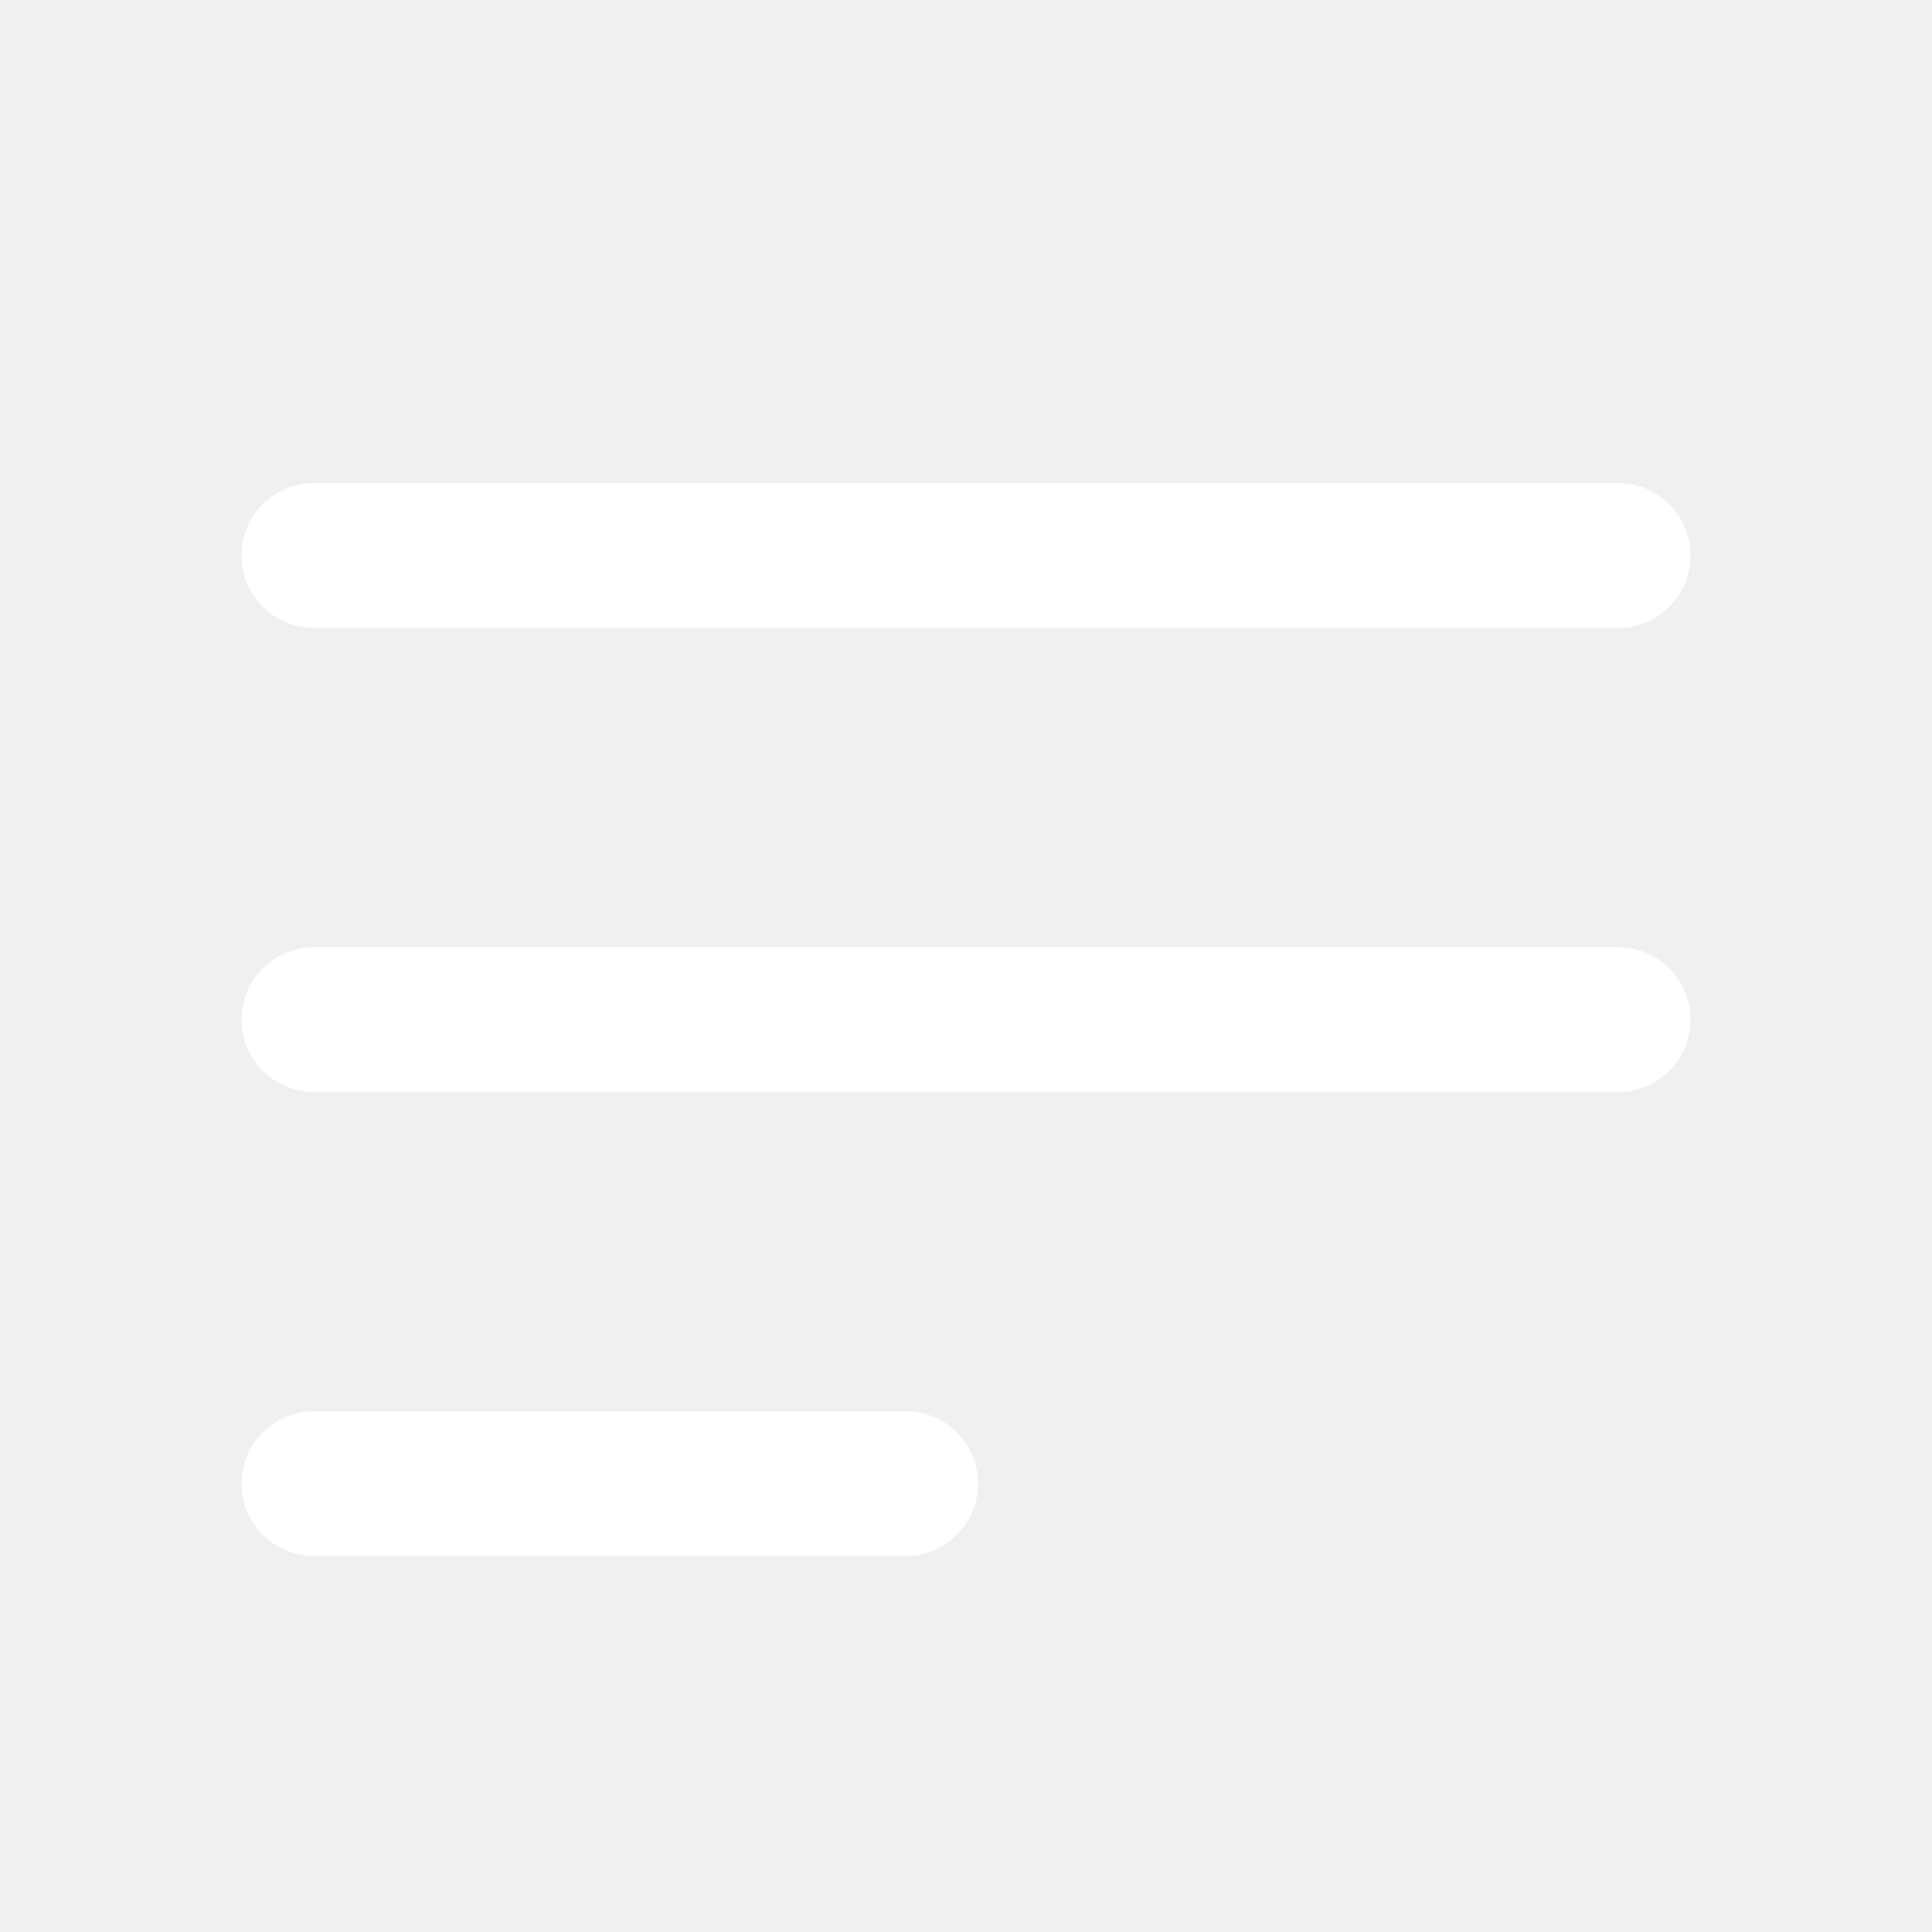
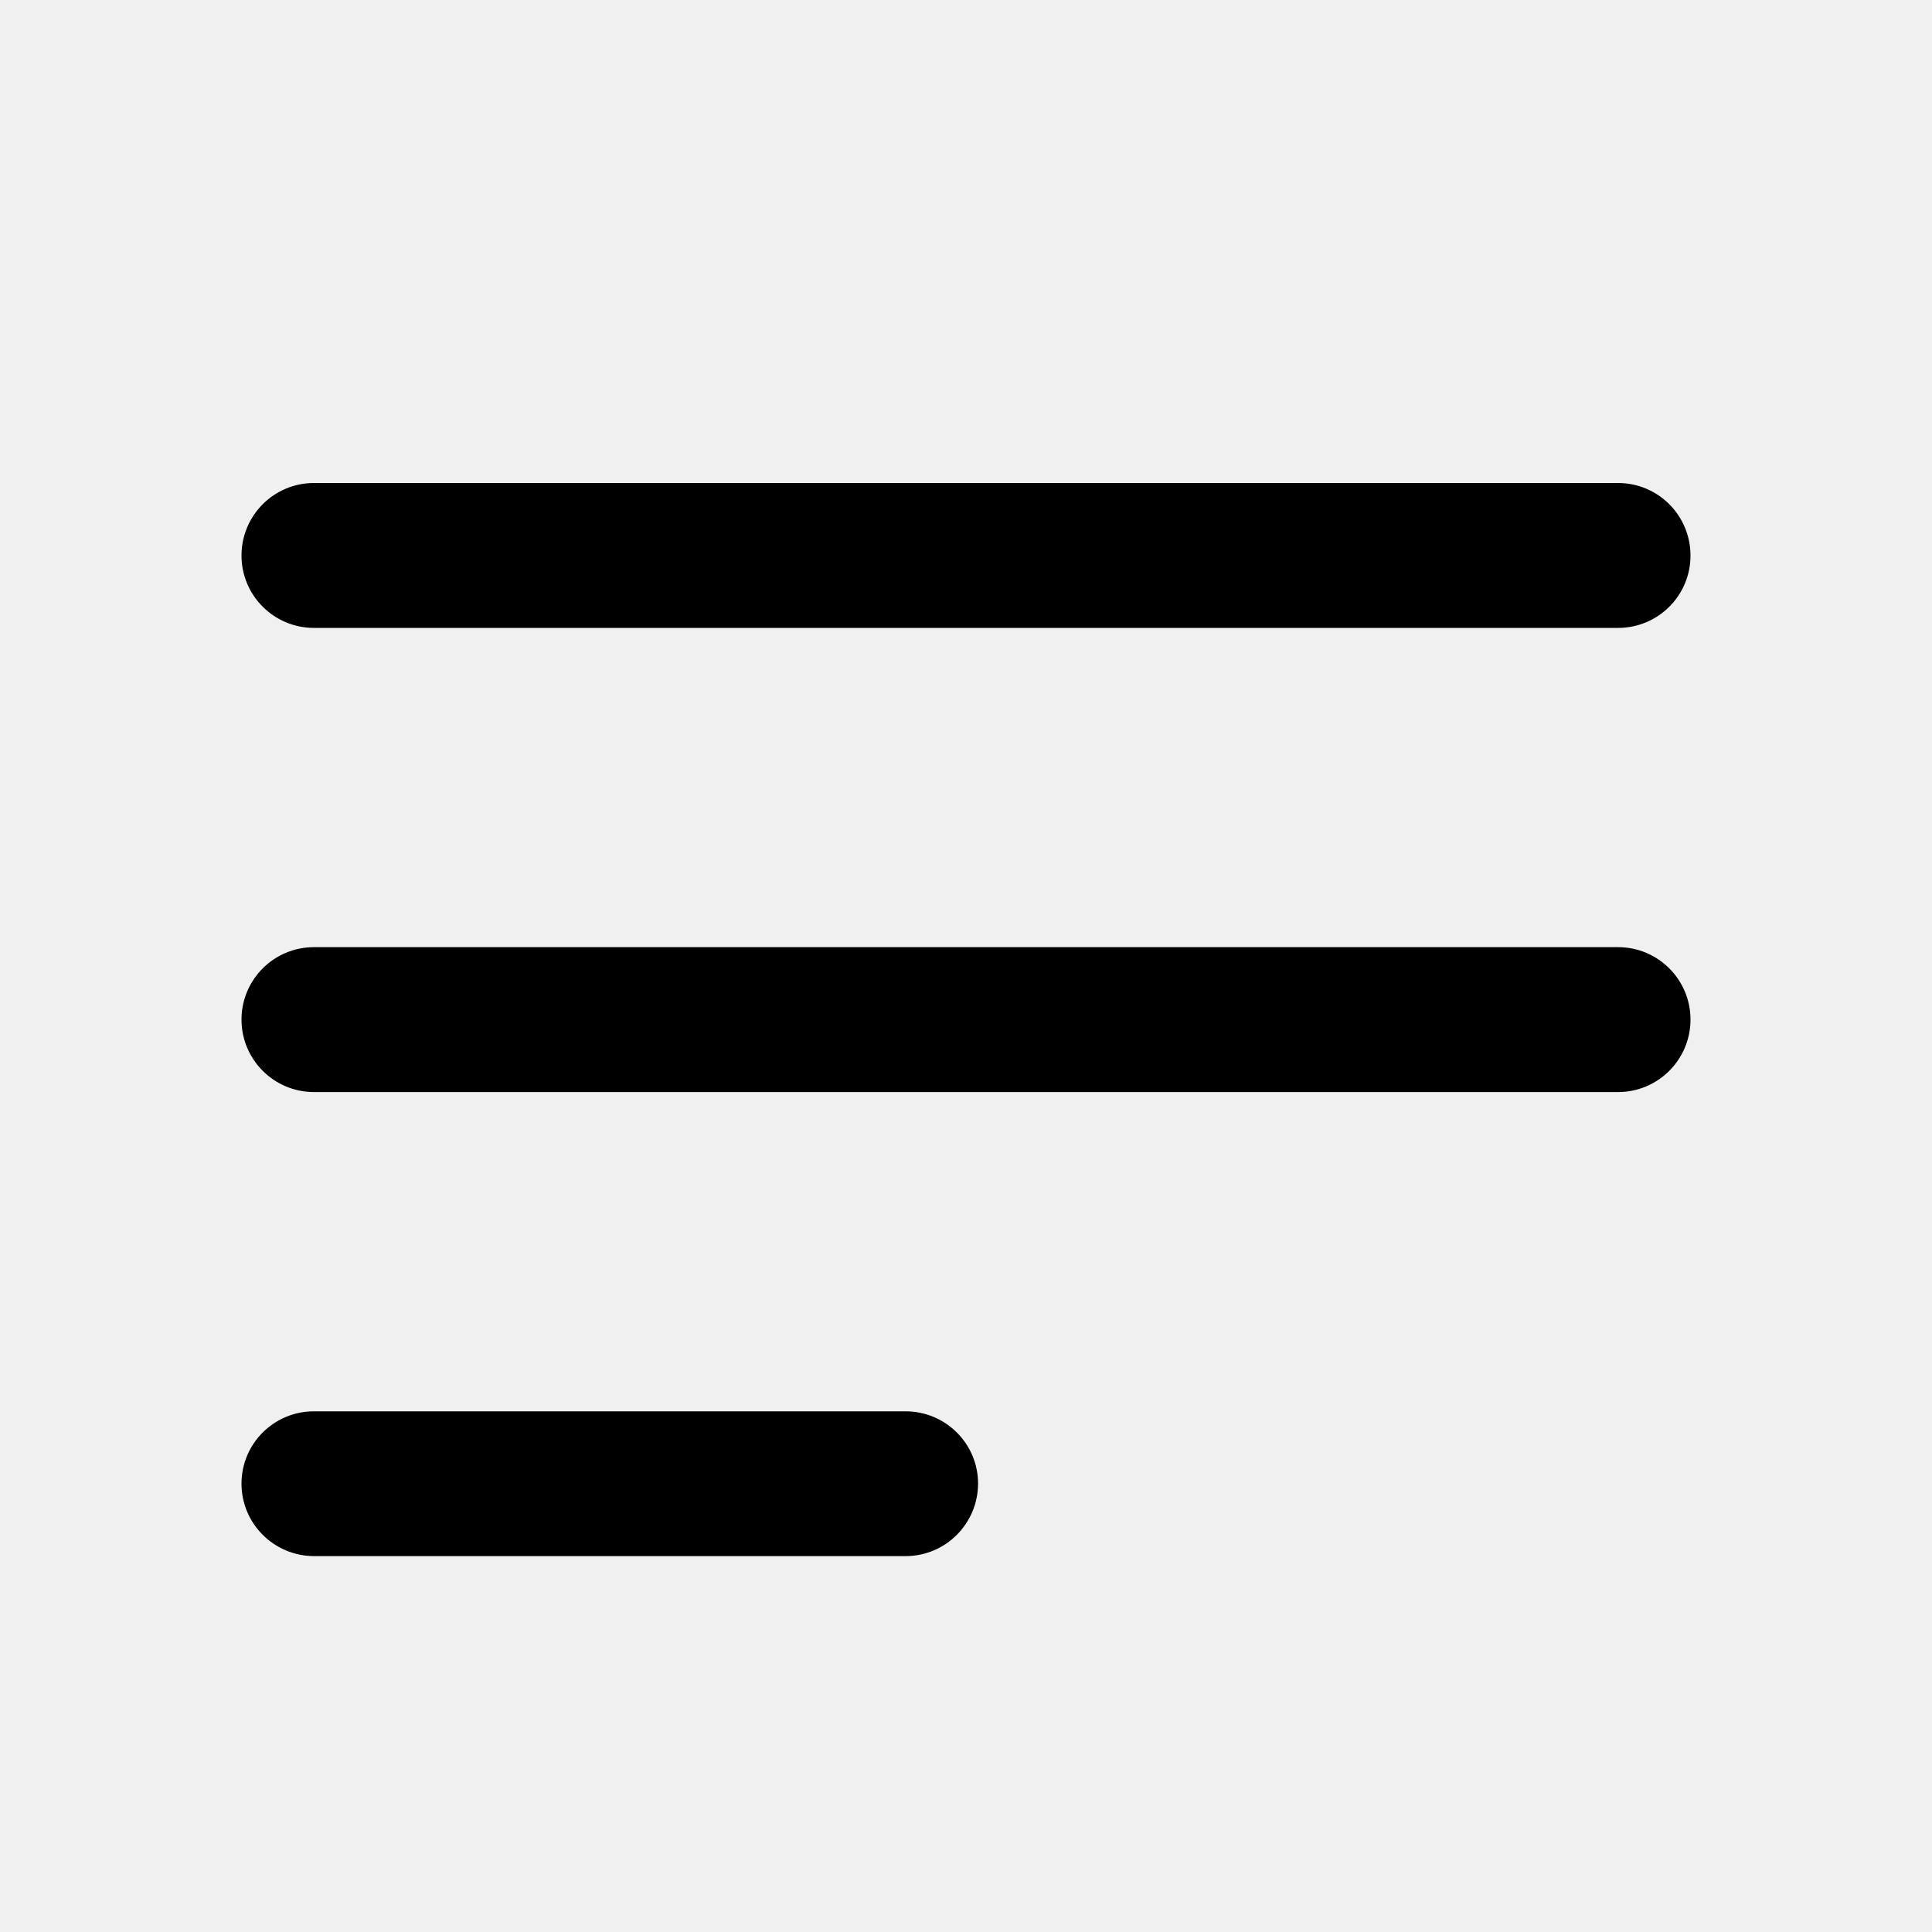
<svg xmlns="http://www.w3.org/2000/svg" width="16" height="16" viewBox="0 0 16 16" fill="none">
-   <path d="M7.5 11.688C7.831 11.688 8.1 11.956 8.1 12.287C8.099 12.618 7.831 12.887 7.5 12.887H2.6C2.269 12.886 2 12.618 2 12.287C2 11.956 2.268 11.688 2.6 11.688H7.5Z" fill="white" />
-   <path d="M13.4 7.844C13.732 7.844 14 8.113 14 8.444C14 8.775 13.731 9.044 13.4 9.044H2.6C2.269 9.044 2 8.775 2 8.444C2 8.113 2.268 7.844 2.6 7.844H13.4Z" fill="white" />
-   <path d="M13.4 4C13.732 4 14 4.269 14 4.601C14 4.932 13.732 5.2 13.4 5.2H2.6C2.269 5.2 2 4.932 2 4.601C2 4.269 2.268 4 2.6 4H13.4Z" fill="white" />
+   <path d="M7.5 11.688C7.831 11.688 8.1 11.956 8.1 12.287C8.099 12.618 7.831 12.887 7.5 12.887H2.6C2.269 12.886 2 12.618 2 12.287C2 11.956 2.268 11.688 2.6 11.688H7.5Z" fill="black" />
+   <path d="M13.4 7.844C13.732 7.844 14 8.113 14 8.444C14 8.775 13.731 9.044 13.4 9.044H2.6C2.269 9.044 2 8.775 2 8.444C2 8.113 2.268 7.844 2.6 7.844H13.4Z" fill="black" />
+   <path d="M13.4 4C13.732 4 14 4.269 14 4.601C14 4.932 13.732 5.2 13.4 5.2H2.6C2.269 5.2 2 4.932 2 4.601C2 4.269 2.268 4 2.6 4H13.4Z" fill="black" />
</svg>
